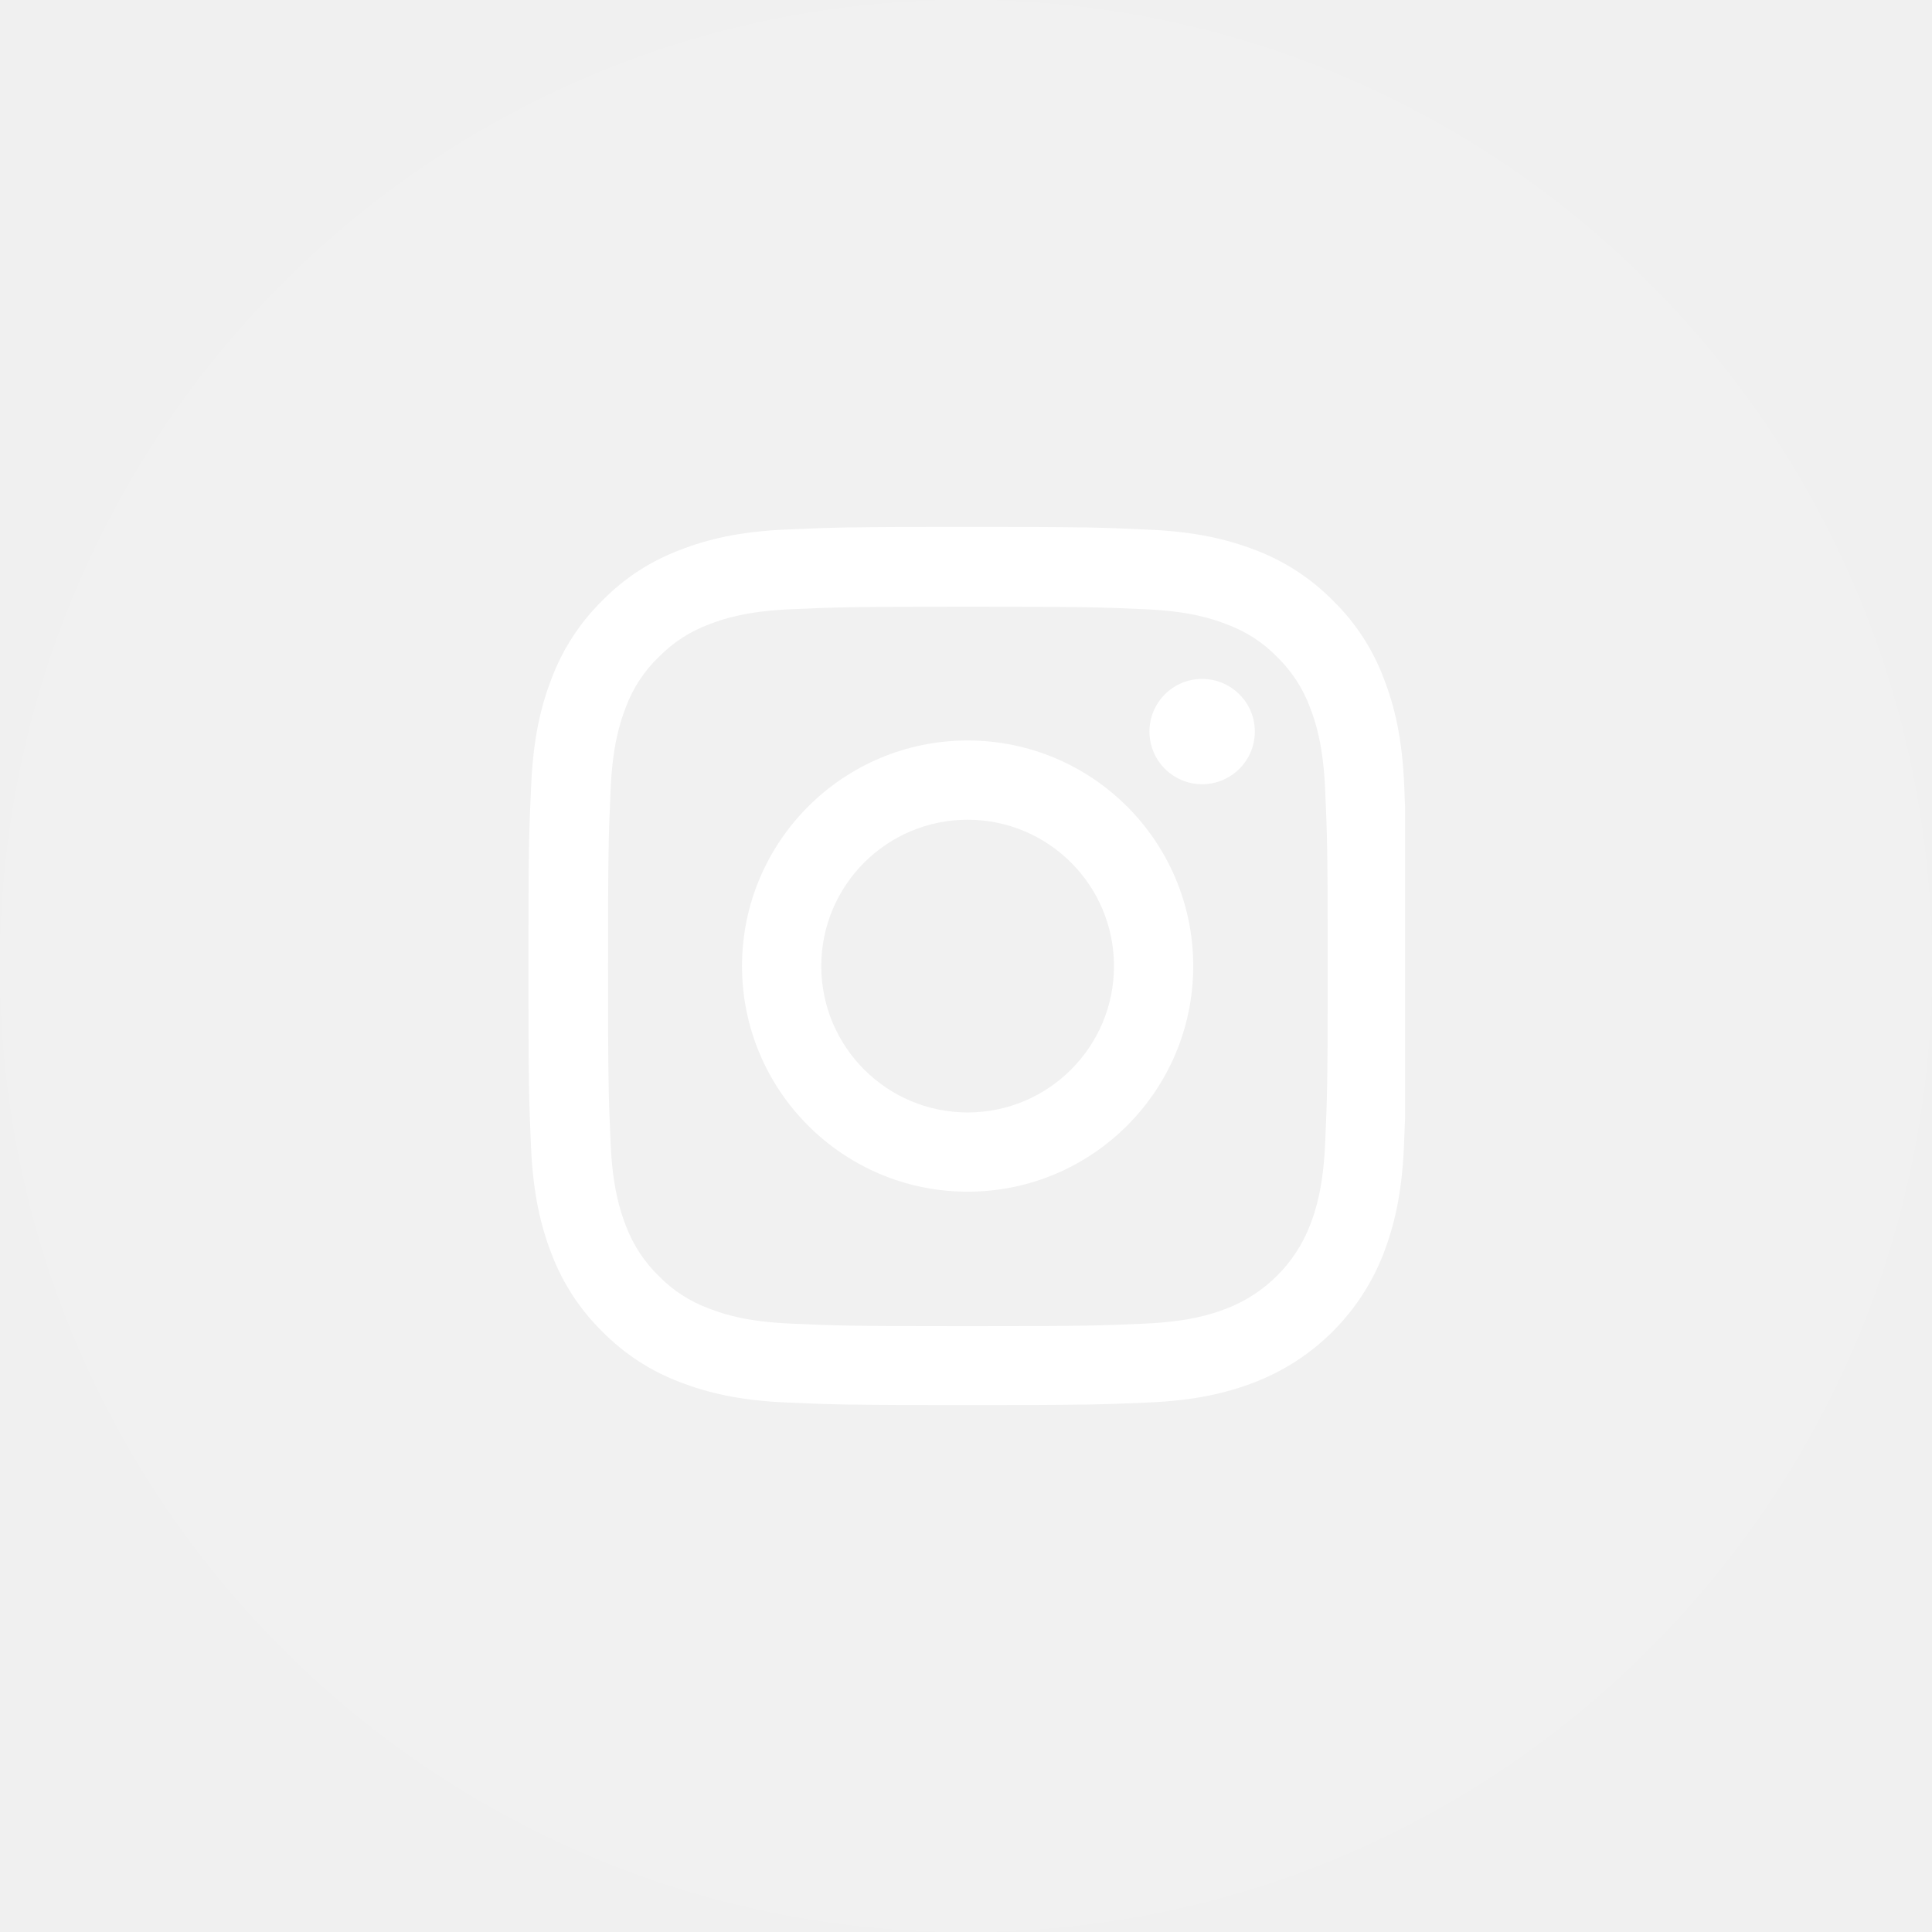
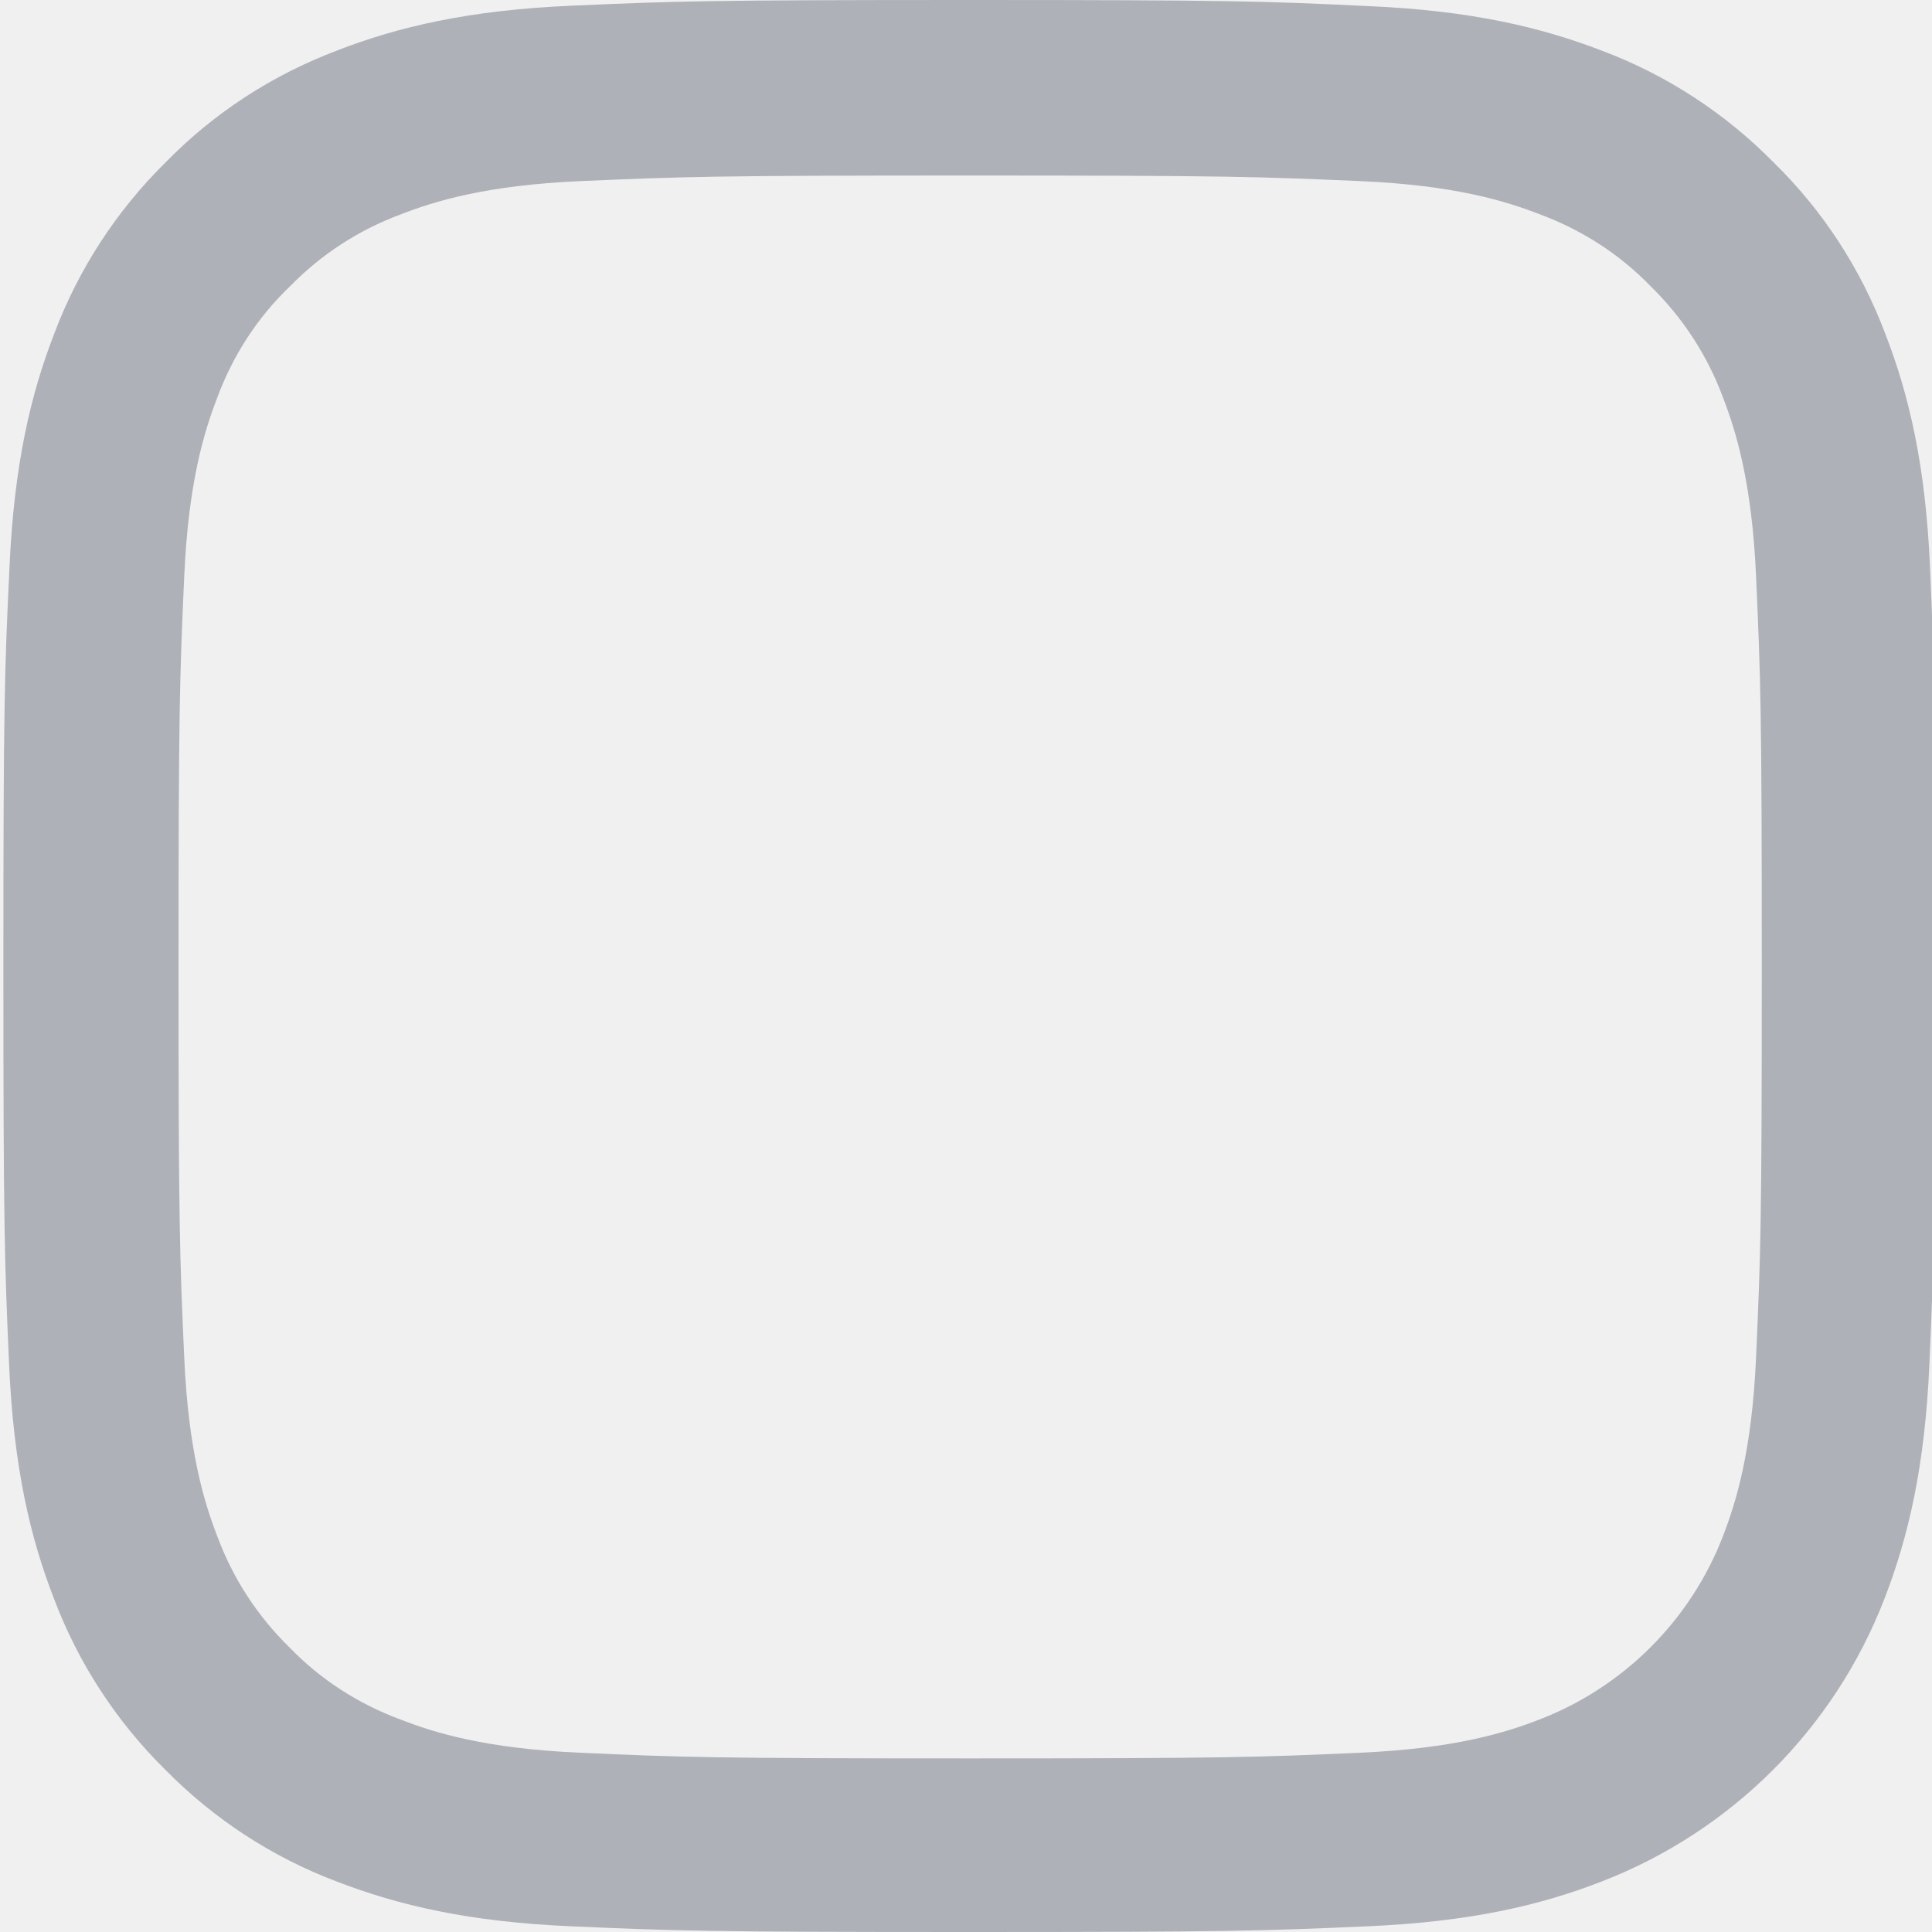
- <svg xmlns="http://www.w3.org/2000/svg" width="44" height="44" viewBox="0 0 44 44" fill="none">
-   <path d="M44 22C44 28.075 41.538 33.575 37.556 37.556C33.575 41.538 28.075 44 22 44C15.925 44 10.425 41.538 6.444 37.556C2.462 33.575 0 28.075 0 22C0 15.925 2.462 10.425 6.444 6.444C10.425 2.462 15.925 0 22 0C28.075 0 33.575 2.462 37.556 6.444C41.538 10.425 44 15.925 44 22Z" fill="white" fill-opacity="0.1" />
-   <g clip-path="url(#clip0)">
-     <path d="M31.98 17.88C31.934 16.817 31.762 16.087 31.516 15.454C31.262 14.782 30.871 14.18 30.359 13.68C29.859 13.172 29.253 12.777 28.589 12.527C27.952 12.281 27.226 12.109 26.163 12.063C25.092 12.012 24.753 12 22.037 12C19.322 12 18.982 12.012 17.915 12.059C16.852 12.105 16.122 12.277 15.489 12.524C14.817 12.777 14.215 13.168 13.715 13.68C13.207 14.18 12.813 14.786 12.563 15.45C12.316 16.087 12.145 16.813 12.098 17.876C12.047 18.947 12.035 19.287 12.035 22.002C12.035 24.717 12.047 25.057 12.094 26.124C12.141 27.186 12.313 27.917 12.559 28.55C12.813 29.222 13.207 29.824 13.715 30.324C14.215 30.832 14.821 31.227 15.485 31.477C16.122 31.723 16.849 31.895 17.911 31.941C18.978 31.988 19.318 32 22.033 32C24.749 32 25.088 31.988 26.155 31.941C27.218 31.895 27.948 31.723 28.581 31.477C29.925 30.957 30.988 29.894 31.508 28.55C31.754 27.913 31.926 27.186 31.973 26.124C32.02 25.057 32.031 24.717 32.031 22.002C32.031 19.287 32.027 18.947 31.98 17.88ZM30.179 26.046C30.136 27.023 29.972 27.55 29.836 27.901C29.5 28.773 28.808 29.464 27.937 29.8C27.585 29.937 27.054 30.101 26.081 30.144C25.026 30.191 24.71 30.203 22.041 30.203C19.373 30.203 19.052 30.191 18.001 30.144C17.024 30.101 16.497 29.937 16.145 29.8C15.712 29.64 15.317 29.386 14.997 29.054C14.665 28.73 14.411 28.339 14.25 27.905C14.114 27.554 13.95 27.023 13.907 26.05C13.86 24.995 13.848 24.678 13.848 22.01C13.848 19.341 13.86 19.021 13.907 17.97C13.95 16.993 14.114 16.466 14.25 16.114C14.411 15.68 14.665 15.286 15.001 14.965C15.325 14.633 15.716 14.379 16.149 14.219C16.501 14.082 17.032 13.918 18.005 13.875C19.06 13.829 19.377 13.817 22.045 13.817C24.717 13.817 25.034 13.829 26.085 13.875C27.062 13.918 27.589 14.082 27.941 14.219C28.374 14.379 28.769 14.633 29.089 14.965C29.421 15.29 29.675 15.68 29.836 16.114C29.972 16.466 30.136 16.997 30.179 17.97C30.226 19.025 30.238 19.341 30.238 22.01C30.238 24.678 30.226 24.991 30.179 26.046Z" fill="white" />
-     <path d="M22.037 16.864C19.201 16.864 16.899 19.165 16.899 22.002C16.899 24.838 19.201 27.14 22.037 27.14C24.874 27.14 27.175 24.838 27.175 22.002C27.175 19.165 24.874 16.864 22.037 16.864ZM22.037 25.335C20.197 25.335 18.704 23.842 18.704 22.002C18.704 20.162 20.197 18.669 22.037 18.669C23.877 18.669 25.37 20.162 25.37 22.002C25.37 23.842 23.877 25.335 22.037 25.335Z" fill="white" />
-     <path d="M28.578 16.661C28.578 17.323 28.04 17.86 27.378 17.86C26.715 17.86 26.178 17.323 26.178 16.661C26.178 15.999 26.715 15.462 27.378 15.462C28.04 15.462 28.578 15.999 28.578 16.661Z" fill="white" />
-   </g>
-   <defs>
-     <clipPath id="clip0">
-       <rect x="12" y="12" width="20" height="20" fill="white" />
-     </clipPath>
-   </defs>
+ <svg xmlns="http://www.w3.org/2000/svg" width="20" height="20" viewBox="0 0 20 20" fill="none">
+   <path d="M19.98 5.88C19.934 4.817 19.762 4.087 19.516 3.454C19.262 2.782 18.871 2.18 18.359 1.68C17.859 1.172 17.253 0.777 16.589 0.527C15.952 0.281 15.226 0.109 14.163 0.063C13.092 0.012 12.752 0 10.037 0C7.322 0 6.982 0.012 5.915 0.059C4.853 0.105 4.122 0.277 3.489 0.523C2.817 0.777 2.215 1.168 1.715 1.68C1.207 2.18 0.813 2.786 0.563 3.45C0.316 4.087 0.145 4.813 0.098 5.876C0.047 6.947 0.035 7.287 0.035 10.002C0.035 12.717 0.047 13.057 0.094 14.124C0.141 15.187 0.313 15.917 0.559 16.55C0.813 17.222 1.207 17.824 1.715 18.324C2.215 18.832 2.821 19.227 3.485 19.477C4.122 19.723 4.849 19.895 5.911 19.941C6.978 19.988 7.318 20 10.033 20C12.749 20 13.088 19.988 14.155 19.941C15.218 19.895 15.948 19.723 16.581 19.477C17.925 18.957 18.988 17.894 19.508 16.55C19.754 15.913 19.926 15.187 19.973 14.124C20.02 13.057 20.031 12.717 20.031 10.002C20.031 7.287 20.027 6.947 19.98 5.88ZM18.179 14.046C18.136 15.023 17.972 15.55 17.836 15.902C17.5 16.773 16.808 17.464 15.937 17.8C15.585 17.937 15.054 18.101 14.081 18.144C13.026 18.191 12.71 18.203 10.041 18.203C7.373 18.203 7.052 18.191 6.001 18.144C5.024 18.101 4.497 17.937 4.145 17.8C3.712 17.64 3.317 17.386 2.997 17.054C2.665 16.73 2.411 16.339 2.25 15.905C2.114 15.554 1.95 15.023 1.907 14.05C1.86 12.995 1.848 12.678 1.848 10.01C1.848 7.341 1.86 7.021 1.907 5.97C1.95 4.993 2.114 4.466 2.25 4.114C2.411 3.68 2.665 3.286 3.001 2.965C3.325 2.633 3.716 2.379 4.149 2.219C4.501 2.082 5.032 1.918 6.005 1.875C7.06 1.829 7.377 1.817 10.045 1.817C12.717 1.817 13.034 1.829 14.085 1.875C15.062 1.918 15.589 2.082 15.941 2.219C16.374 2.379 16.769 2.633 17.089 2.965C17.421 3.29 17.675 3.68 17.836 4.114C17.972 4.466 18.136 4.997 18.179 5.97C18.226 7.025 18.238 7.341 18.238 10.01C18.238 12.678 18.226 12.991 18.179 14.046Z" fill="#AFB1B8" />
</svg>
